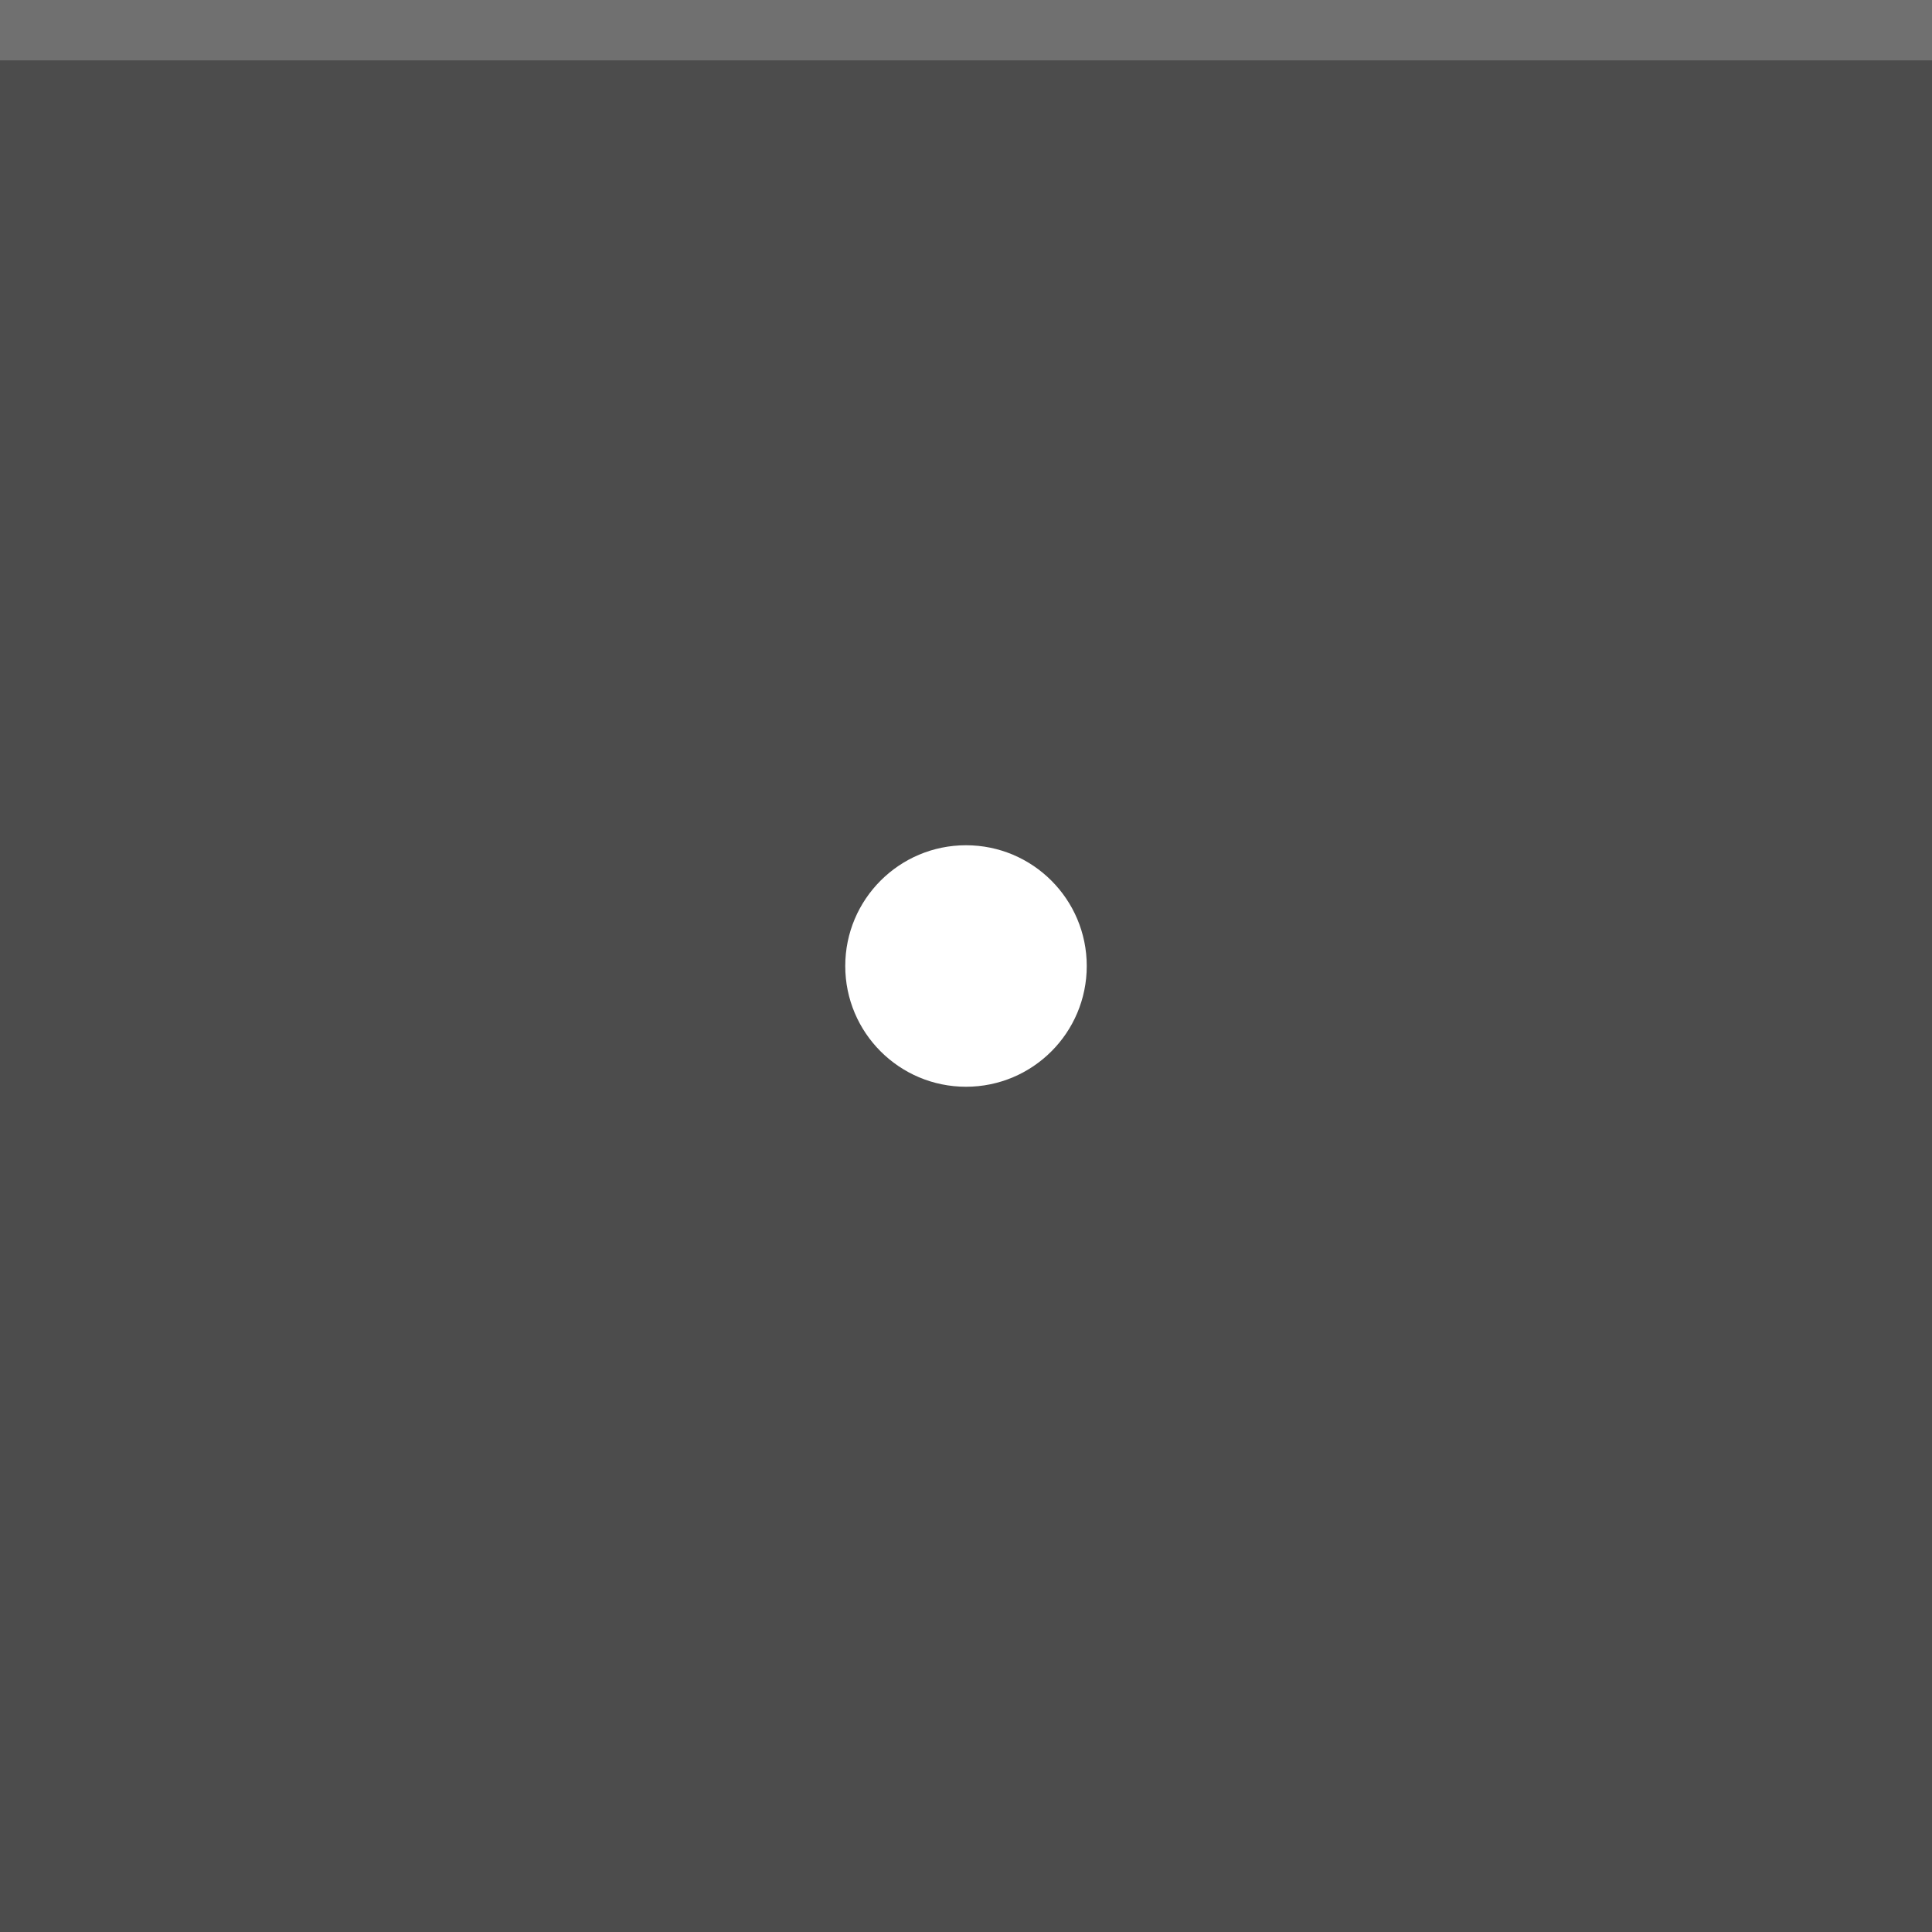
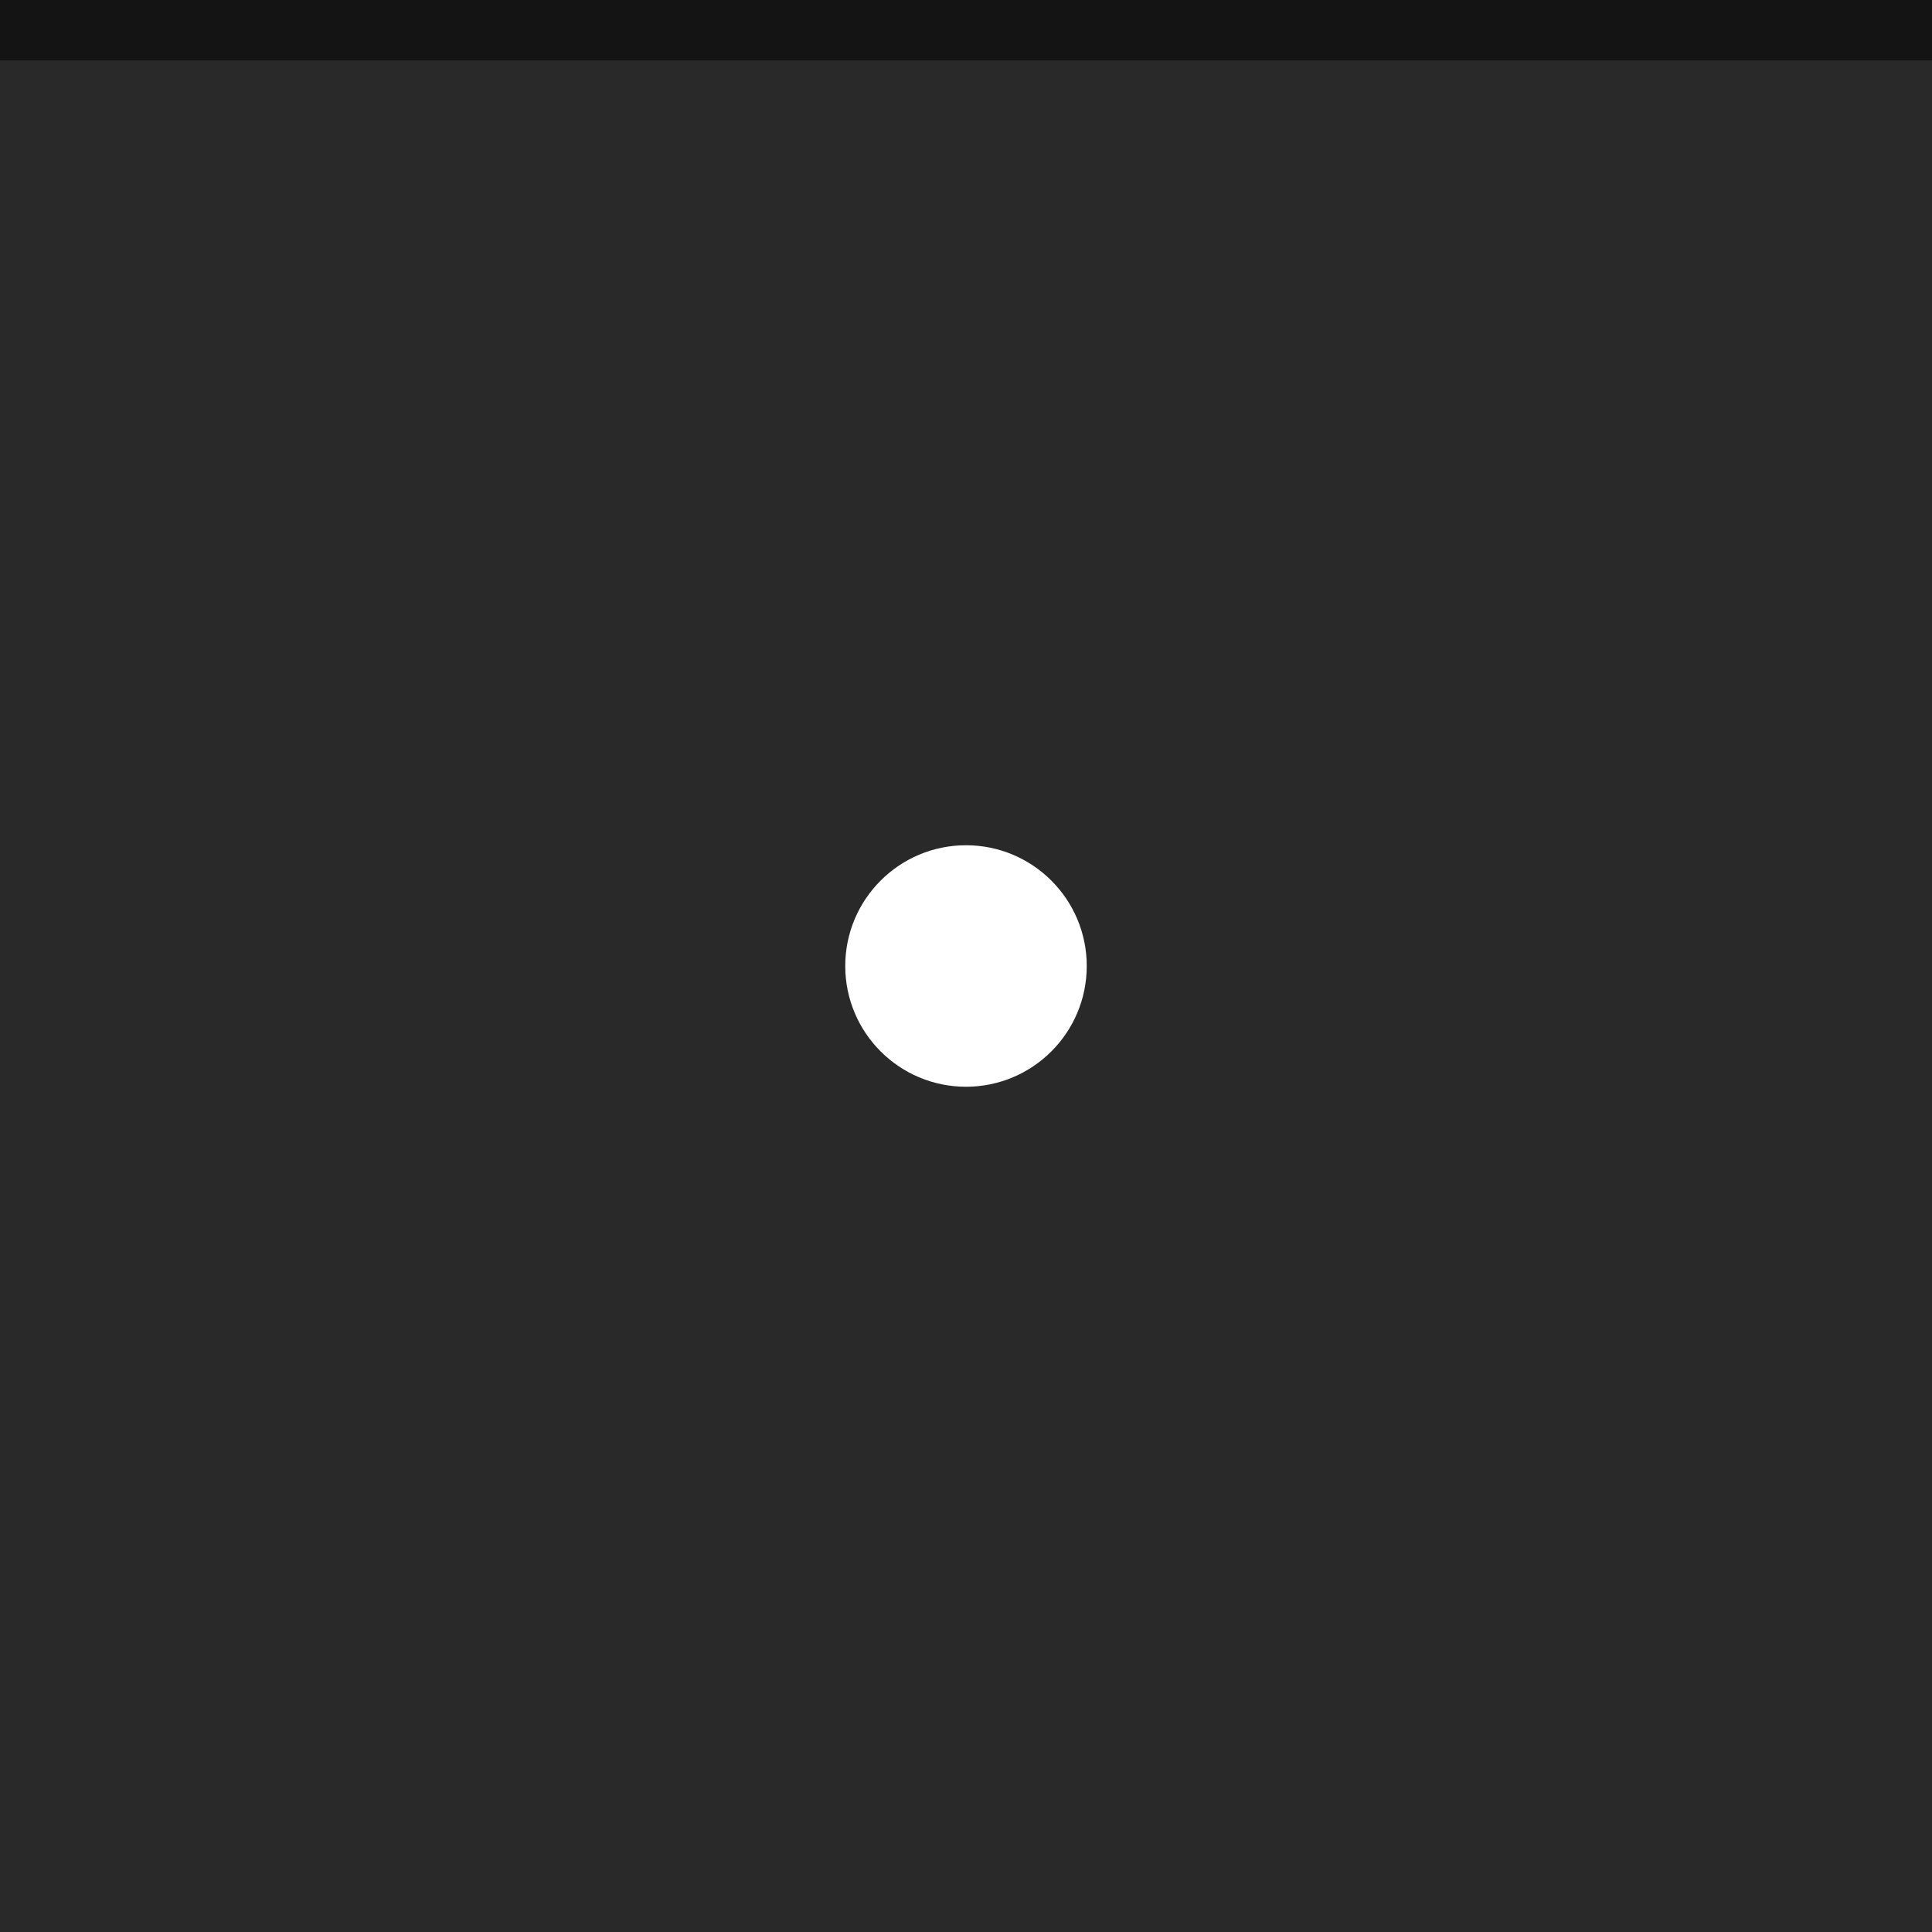
<svg xmlns="http://www.w3.org/2000/svg" width="32" height="32" viewBox="0 0 32 32" version="1.1" id="svg30">
  <defs id="defs34" />
-   <rect width="32" height="32" fill="#D6D6D6" id="rect20" style="fill:#4c4c4c;fill-opacity:1" />
+   <rect width="32" height="32" fill="#D6D6D6" id="rect20" style="fill:#292929;fill-opacity:1" />
  <g style="opacity:1;fill:#ffffff;fill-opacity:1" fill="#000000" opacity="0.38" id="g28">
    <circle cx="16" cy="16" r="12" opacity="0" id="circle24" style="fill:#ffffff;fill-opacity:1" />
    <circle cx="16" cy="16" r="2" id="circle26" style="fill:#ffffff;fill-opacity:1" />
  </g>
-   <rect width="32" height="1" fill="#FFFFFF" fill-opacity="0.4" id="rect166" style="opacity:0.2;fill:#ffffff;fill-opacity:1" x="0" y="0" />
+   <rect width="32" height="1" fill="#FFFFFF" fill-opacity="0.4" id="rect166" style="opacity:0.5;fill:#000000;fill-opacity:1" x="0" y="0" />
</svg>
